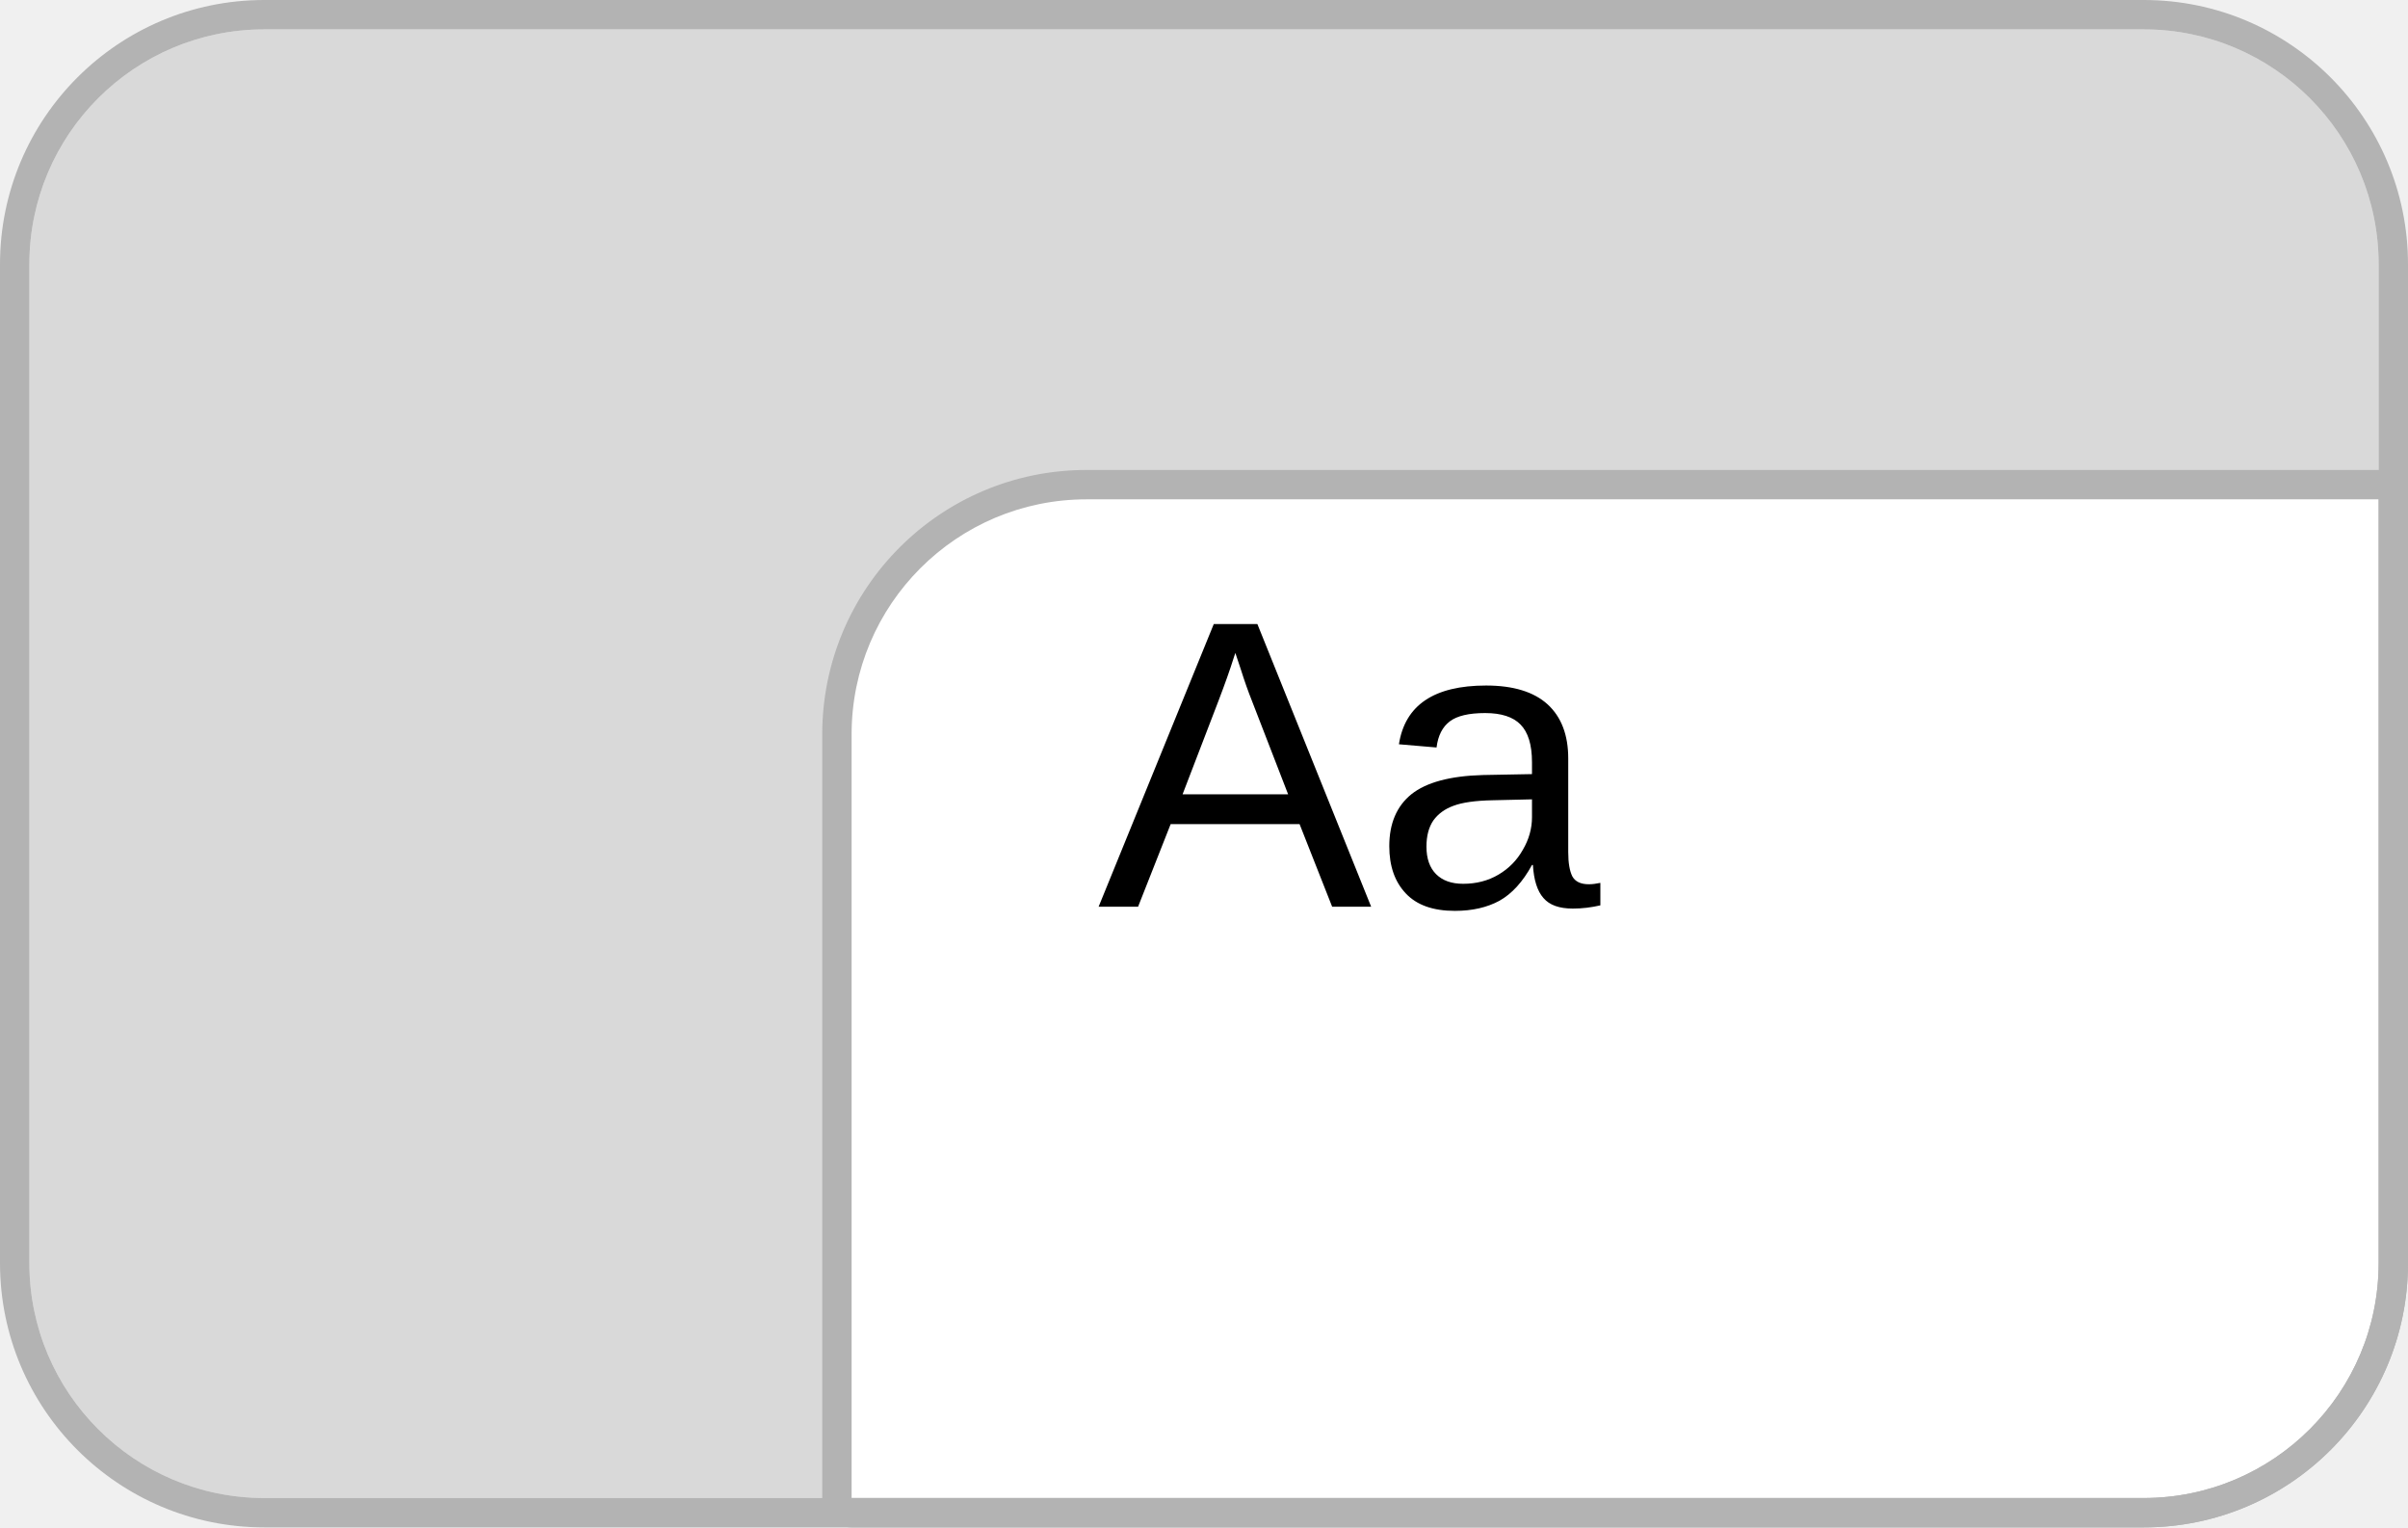
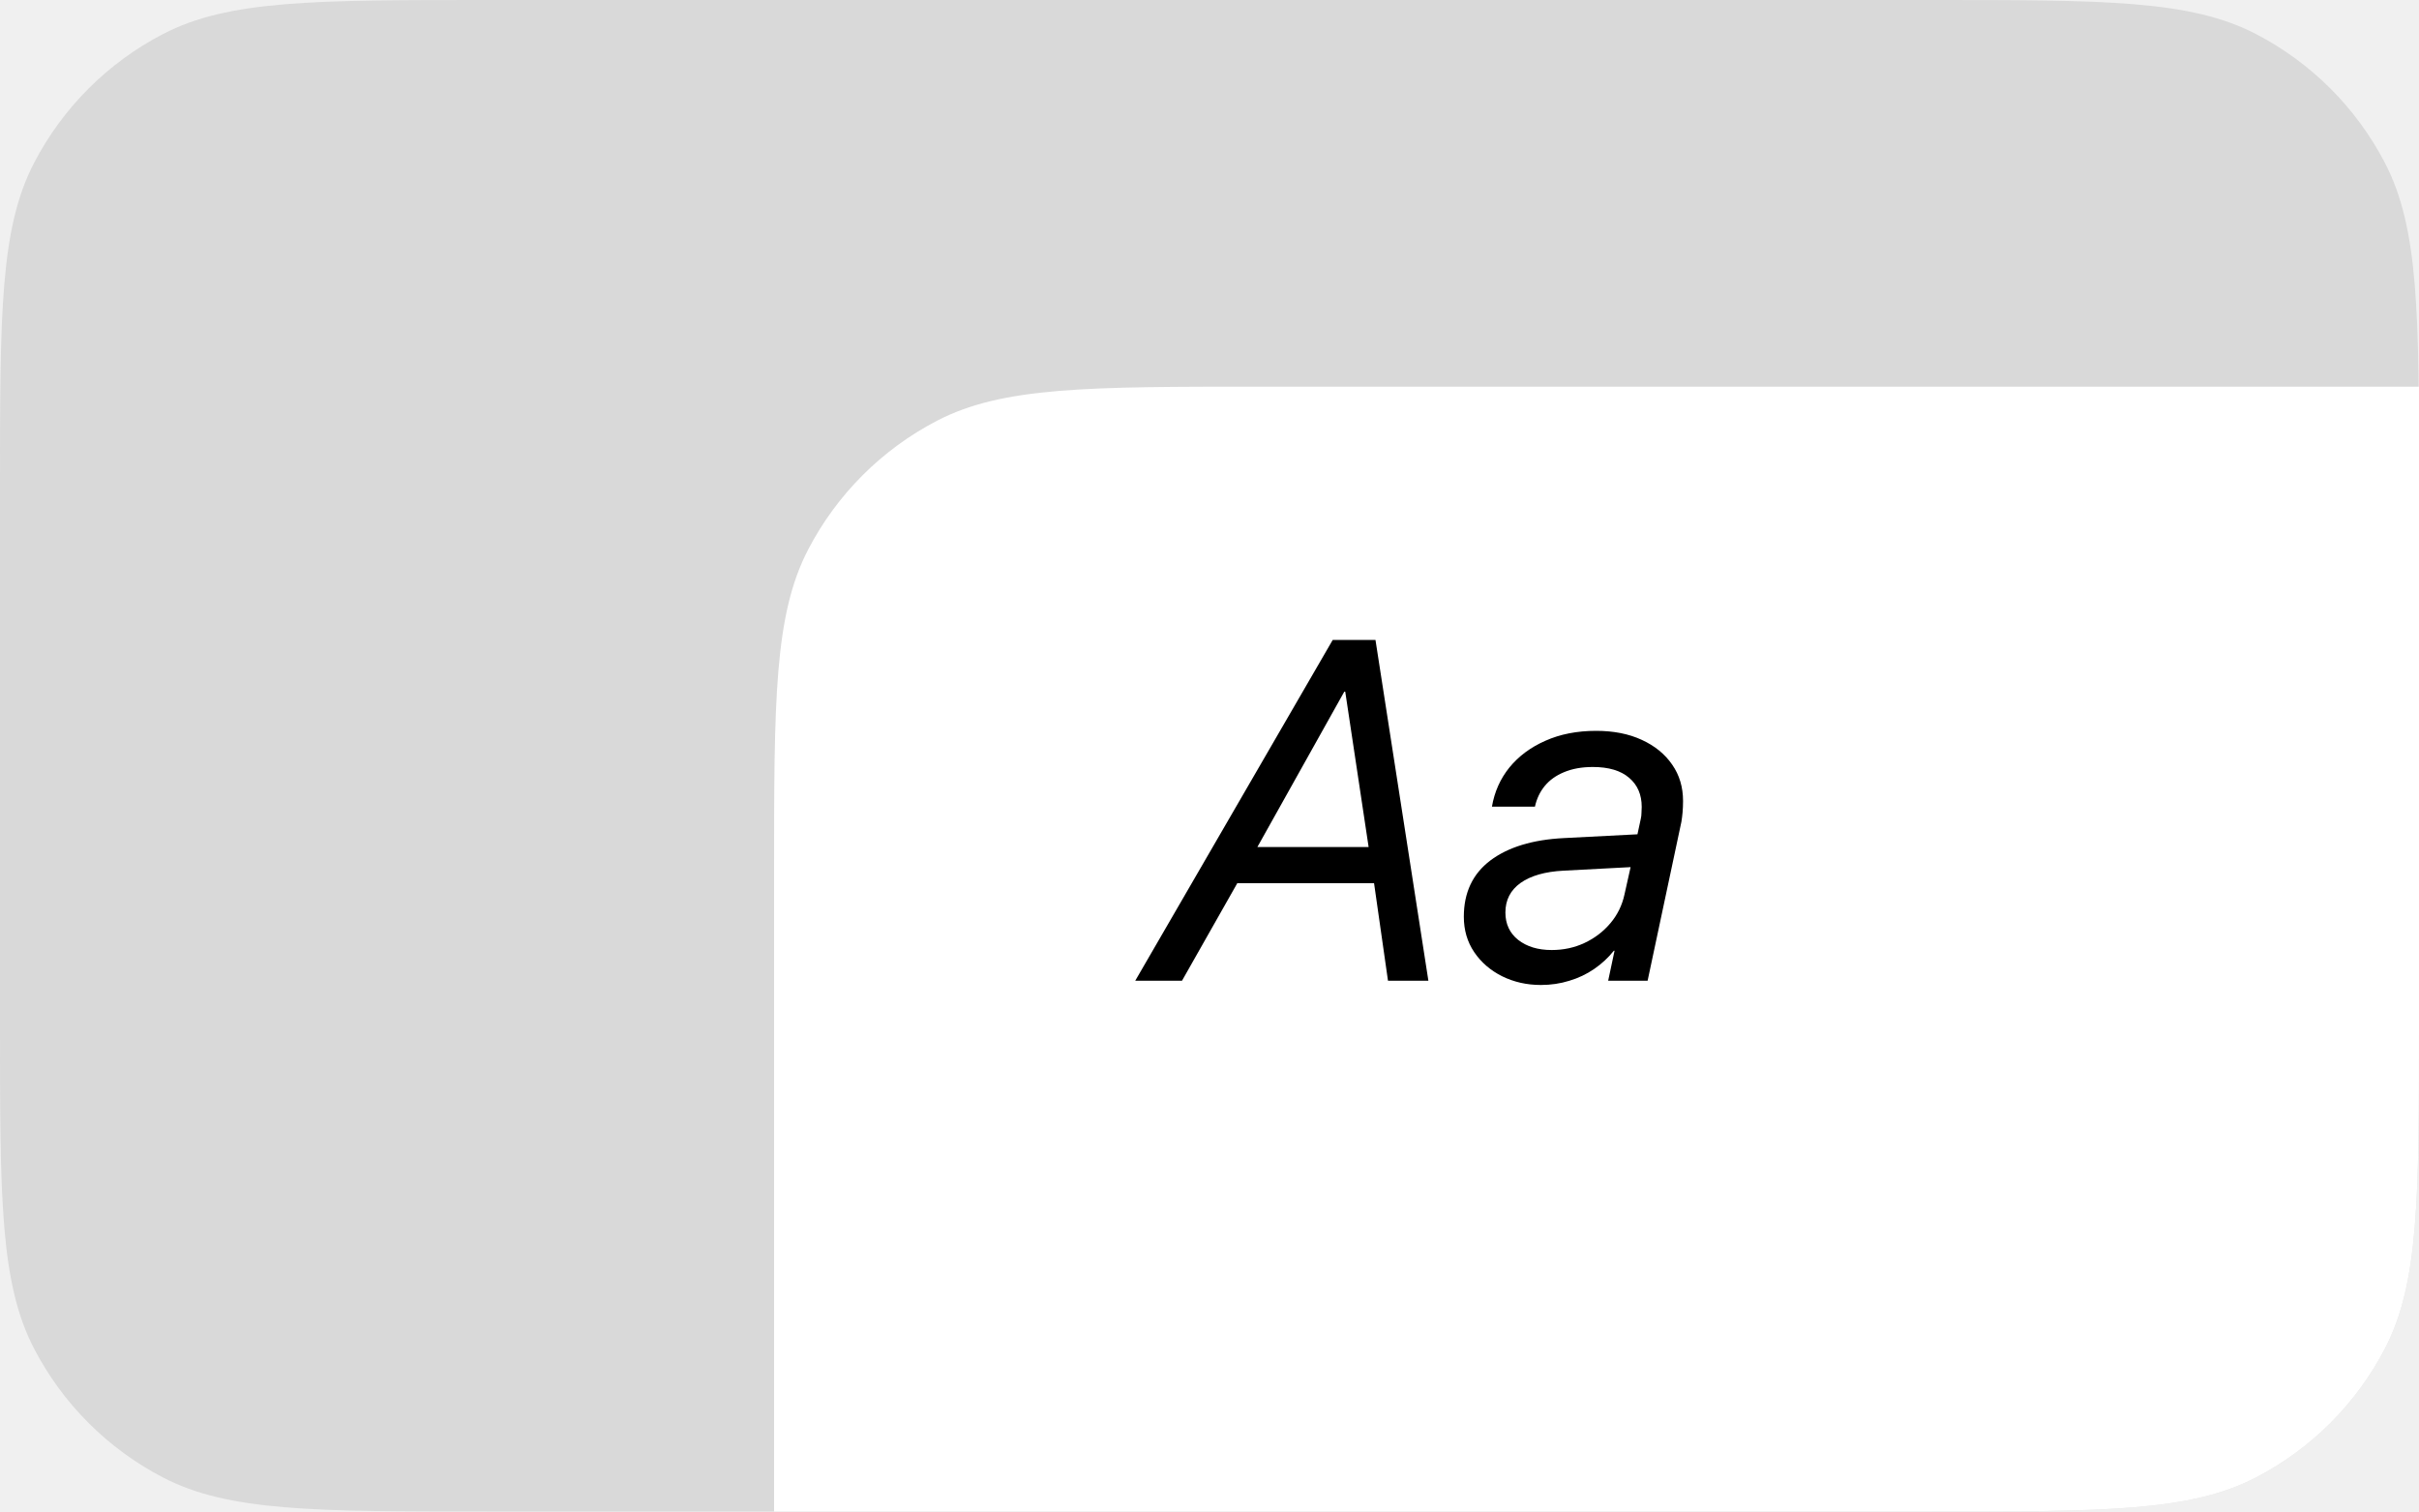
- <svg xmlns="http://www.w3.org/2000/svg" viewBox="0 0 82 52">
-   <defs>
-     <style>.cls-1{fill:#d9d9d9;}.cls-2{fill:#fff;}.cls-3{fill:#b3b3b3;}.cls-4{font-size:14px;font-family:ArialMT, Arial;}</style>
-   </defs>
-   <g id="Layer_2" data-name="Layer 2">
-     <g id="Layer_1-2" data-name="Layer 1">
-       <g id="fill">
-         <rect class="cls-1" x="1" y="1" width="80" height="50" rx="8" />
-       </g>
-       <g id="small">
-         <path class="cls-2" d="M29,51.5a.5.5,0,0,1-.5-.5V25A8.51,8.51,0,0,1,37,16.5H81a.5.5,0,0,1,.5.5V43A8.51,8.51,0,0,1,73,51.5Z" />
-         <path class="cls-3" d="M81,17V43a8,8,0,0,1-8,8H29V25a8,8,0,0,1,8-8H81m0-1H37a9,9,0,0,0-9,9V51a1,1,0,0,0,1,1H73a9,9,0,0,0,9-9V17a1,1,0,0,0-1-1Z" />
-       </g>
-       <g id="stroke">
-         <path class="cls-3" d="M73,1a8,8,0,0,1,8,8V43a8,8,0,0,1-8,8H9a8,8,0,0,1-8-8V9A8,8,0,0,1,9,1H73m0-1H9A9,9,0,0,0,0,9V43a9,9,0,0,0,9,9H73a9,9,0,0,0,9-9V9a9,9,0,0,0-9-9Z" />
-       </g>
-       <text class="cls-4" transform="translate(37.38 30.87)">Aa</text>
-     </g>
-   </g>
+ <svg xmlns="http://www.w3.org/2000/svg" width="160" height="100" viewBox="0 0 160 100" fill="none">
+   <path d="M0 32.2C0 20.81 0 15.115 2.252 10.78C4.149 7.128 7.128 4.149 10.78 2.252C15.115 0 20.81 0 32.2 0H127.8C139.19 0 144.885 0 149.219 2.252C152.872 4.149 155.851 7.128 157.748 10.78C160 15.115 160 20.81 160 32.2V67.8C160 79.19 160 84.885 157.748 89.219C155.851 92.872 152.872 95.851 149.219 97.748C144.885 100 139.19 100 127.8 100H32.2C20.81 100 15.115 100 10.78 97.748C7.128 95.851 4.149 92.872 2.252 89.219C0 84.885 0 79.19 0 67.8V32.2Z" fill="#D9D9D9" />
+   <path d="M51.2 57.781C51.2 46.392 51.2 40.697 53.452 36.362C55.349 32.709 58.328 29.731 61.98 27.833C66.315 25.581 72.01 25.581 83.4 25.581H160V67.8C160 79.19 160 84.885 157.748 89.219C155.851 92.872 152.872 95.851 149.219 97.748C144.885 100 139.19 100 127.8 100H51.2V57.781Z" fill="white" />
+   <path d="M88.916 45.759L83.166 56.04H90.525L88.978 45.759H88.916ZM91.806 64.884L90.884 58.431H81.838L78.181 64.884H75.088L88.15 42.337H90.978L94.478 64.884H91.806ZM102.634 62.852C103.416 62.852 104.14 62.696 104.806 62.384C105.473 62.071 106.041 61.639 106.509 61.087C106.978 60.535 107.291 59.899 107.447 59.181L107.853 57.368L103.416 57.602C102.197 57.665 101.249 57.936 100.572 58.415C99.905 58.894 99.572 59.545 99.572 60.368C99.572 61.129 99.853 61.733 100.416 62.181C100.989 62.629 101.728 62.852 102.634 62.852ZM101.916 65.165C100.989 65.165 100.134 64.972 99.353 64.587C98.582 64.201 97.968 63.67 97.509 62.993C97.051 62.316 96.822 61.535 96.822 60.649C96.822 59.056 97.405 57.816 98.572 56.931C99.749 56.045 101.374 55.55 103.447 55.446L108.306 55.196L108.525 54.181C108.556 54.045 108.572 53.915 108.572 53.79C108.582 53.655 108.588 53.519 108.588 53.384C108.588 52.571 108.311 51.931 107.759 51.462C107.207 50.983 106.405 50.743 105.353 50.743C104.624 50.743 103.989 50.858 103.447 51.087C102.916 51.306 102.489 51.613 102.166 52.009C101.853 52.394 101.64 52.847 101.525 53.368H98.681C98.848 52.389 99.233 51.524 99.838 50.774C100.452 50.024 101.244 49.436 102.213 49.009C103.192 48.571 104.311 48.352 105.572 48.352C106.728 48.352 107.733 48.55 108.588 48.946C109.452 49.342 110.124 49.889 110.603 50.587C111.082 51.274 111.322 52.076 111.322 52.993C111.322 53.254 111.311 53.504 111.291 53.743C111.27 53.972 111.244 54.181 111.213 54.368L108.978 64.884H106.369L106.791 62.899H106.744C106.379 63.358 105.947 63.759 105.447 64.103C104.947 64.446 104.4 64.707 103.806 64.884C103.213 65.071 102.582 65.165 101.916 65.165Z" fill="black" />
</svg>
